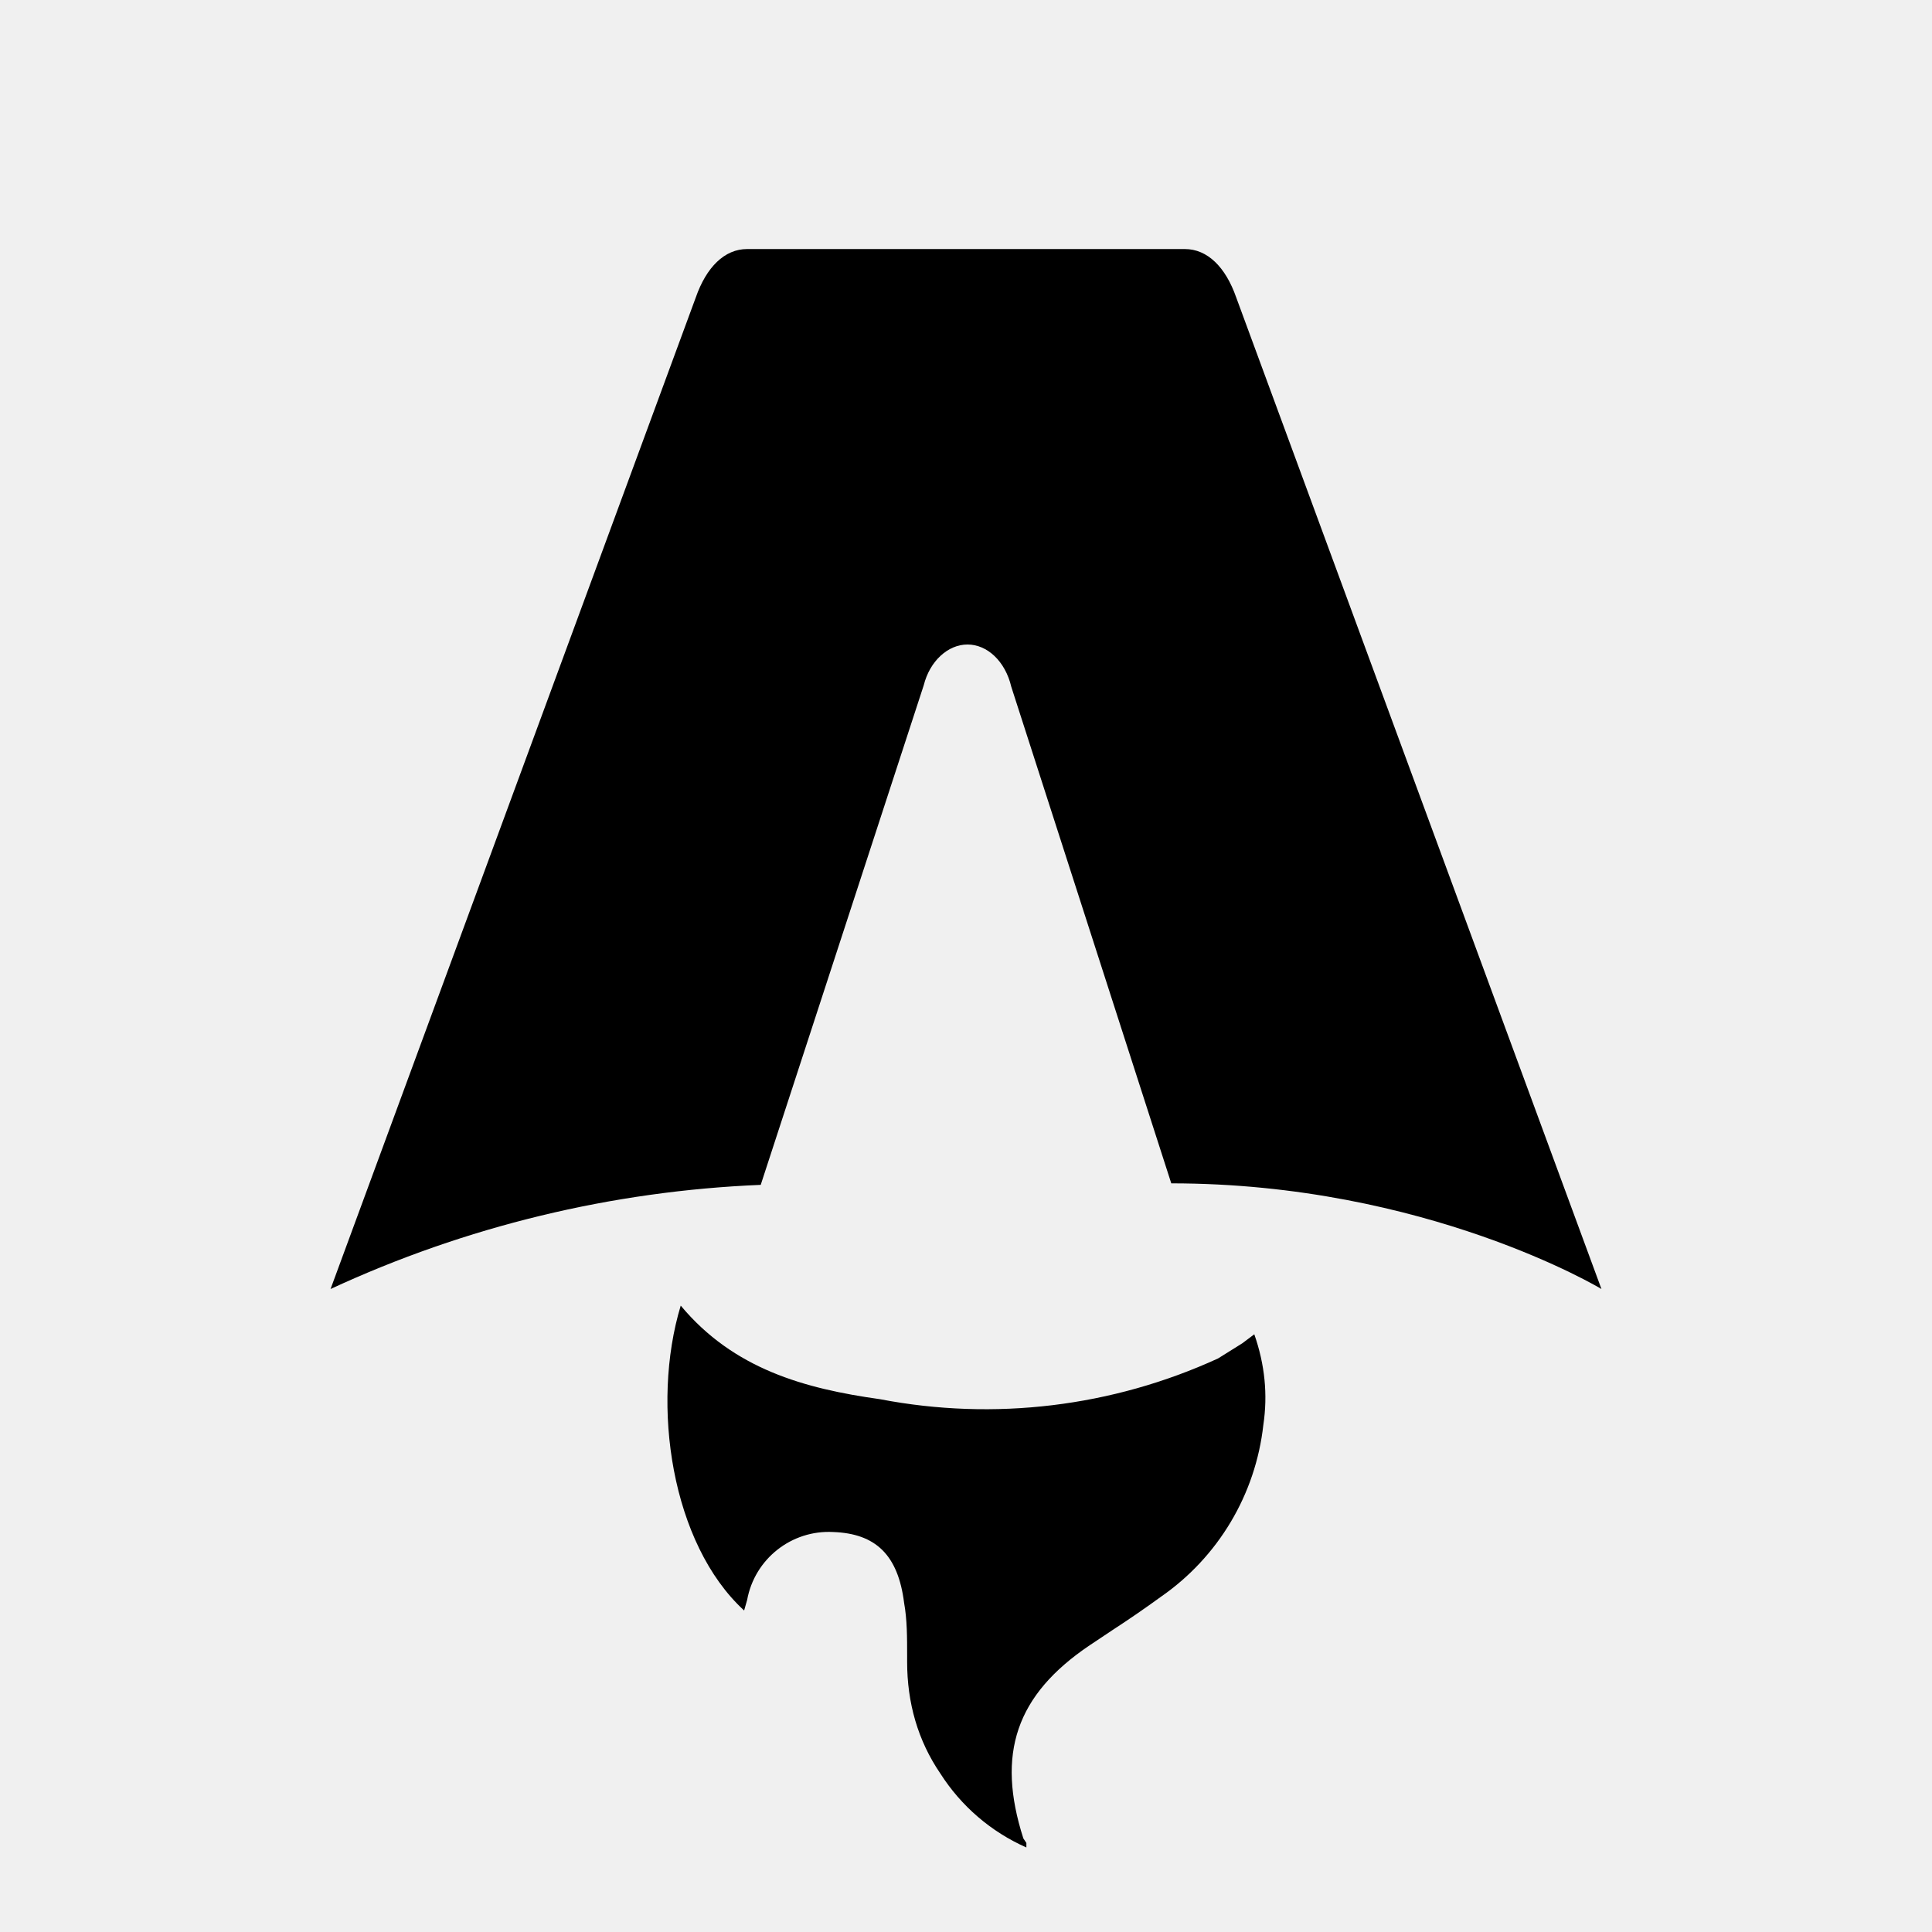
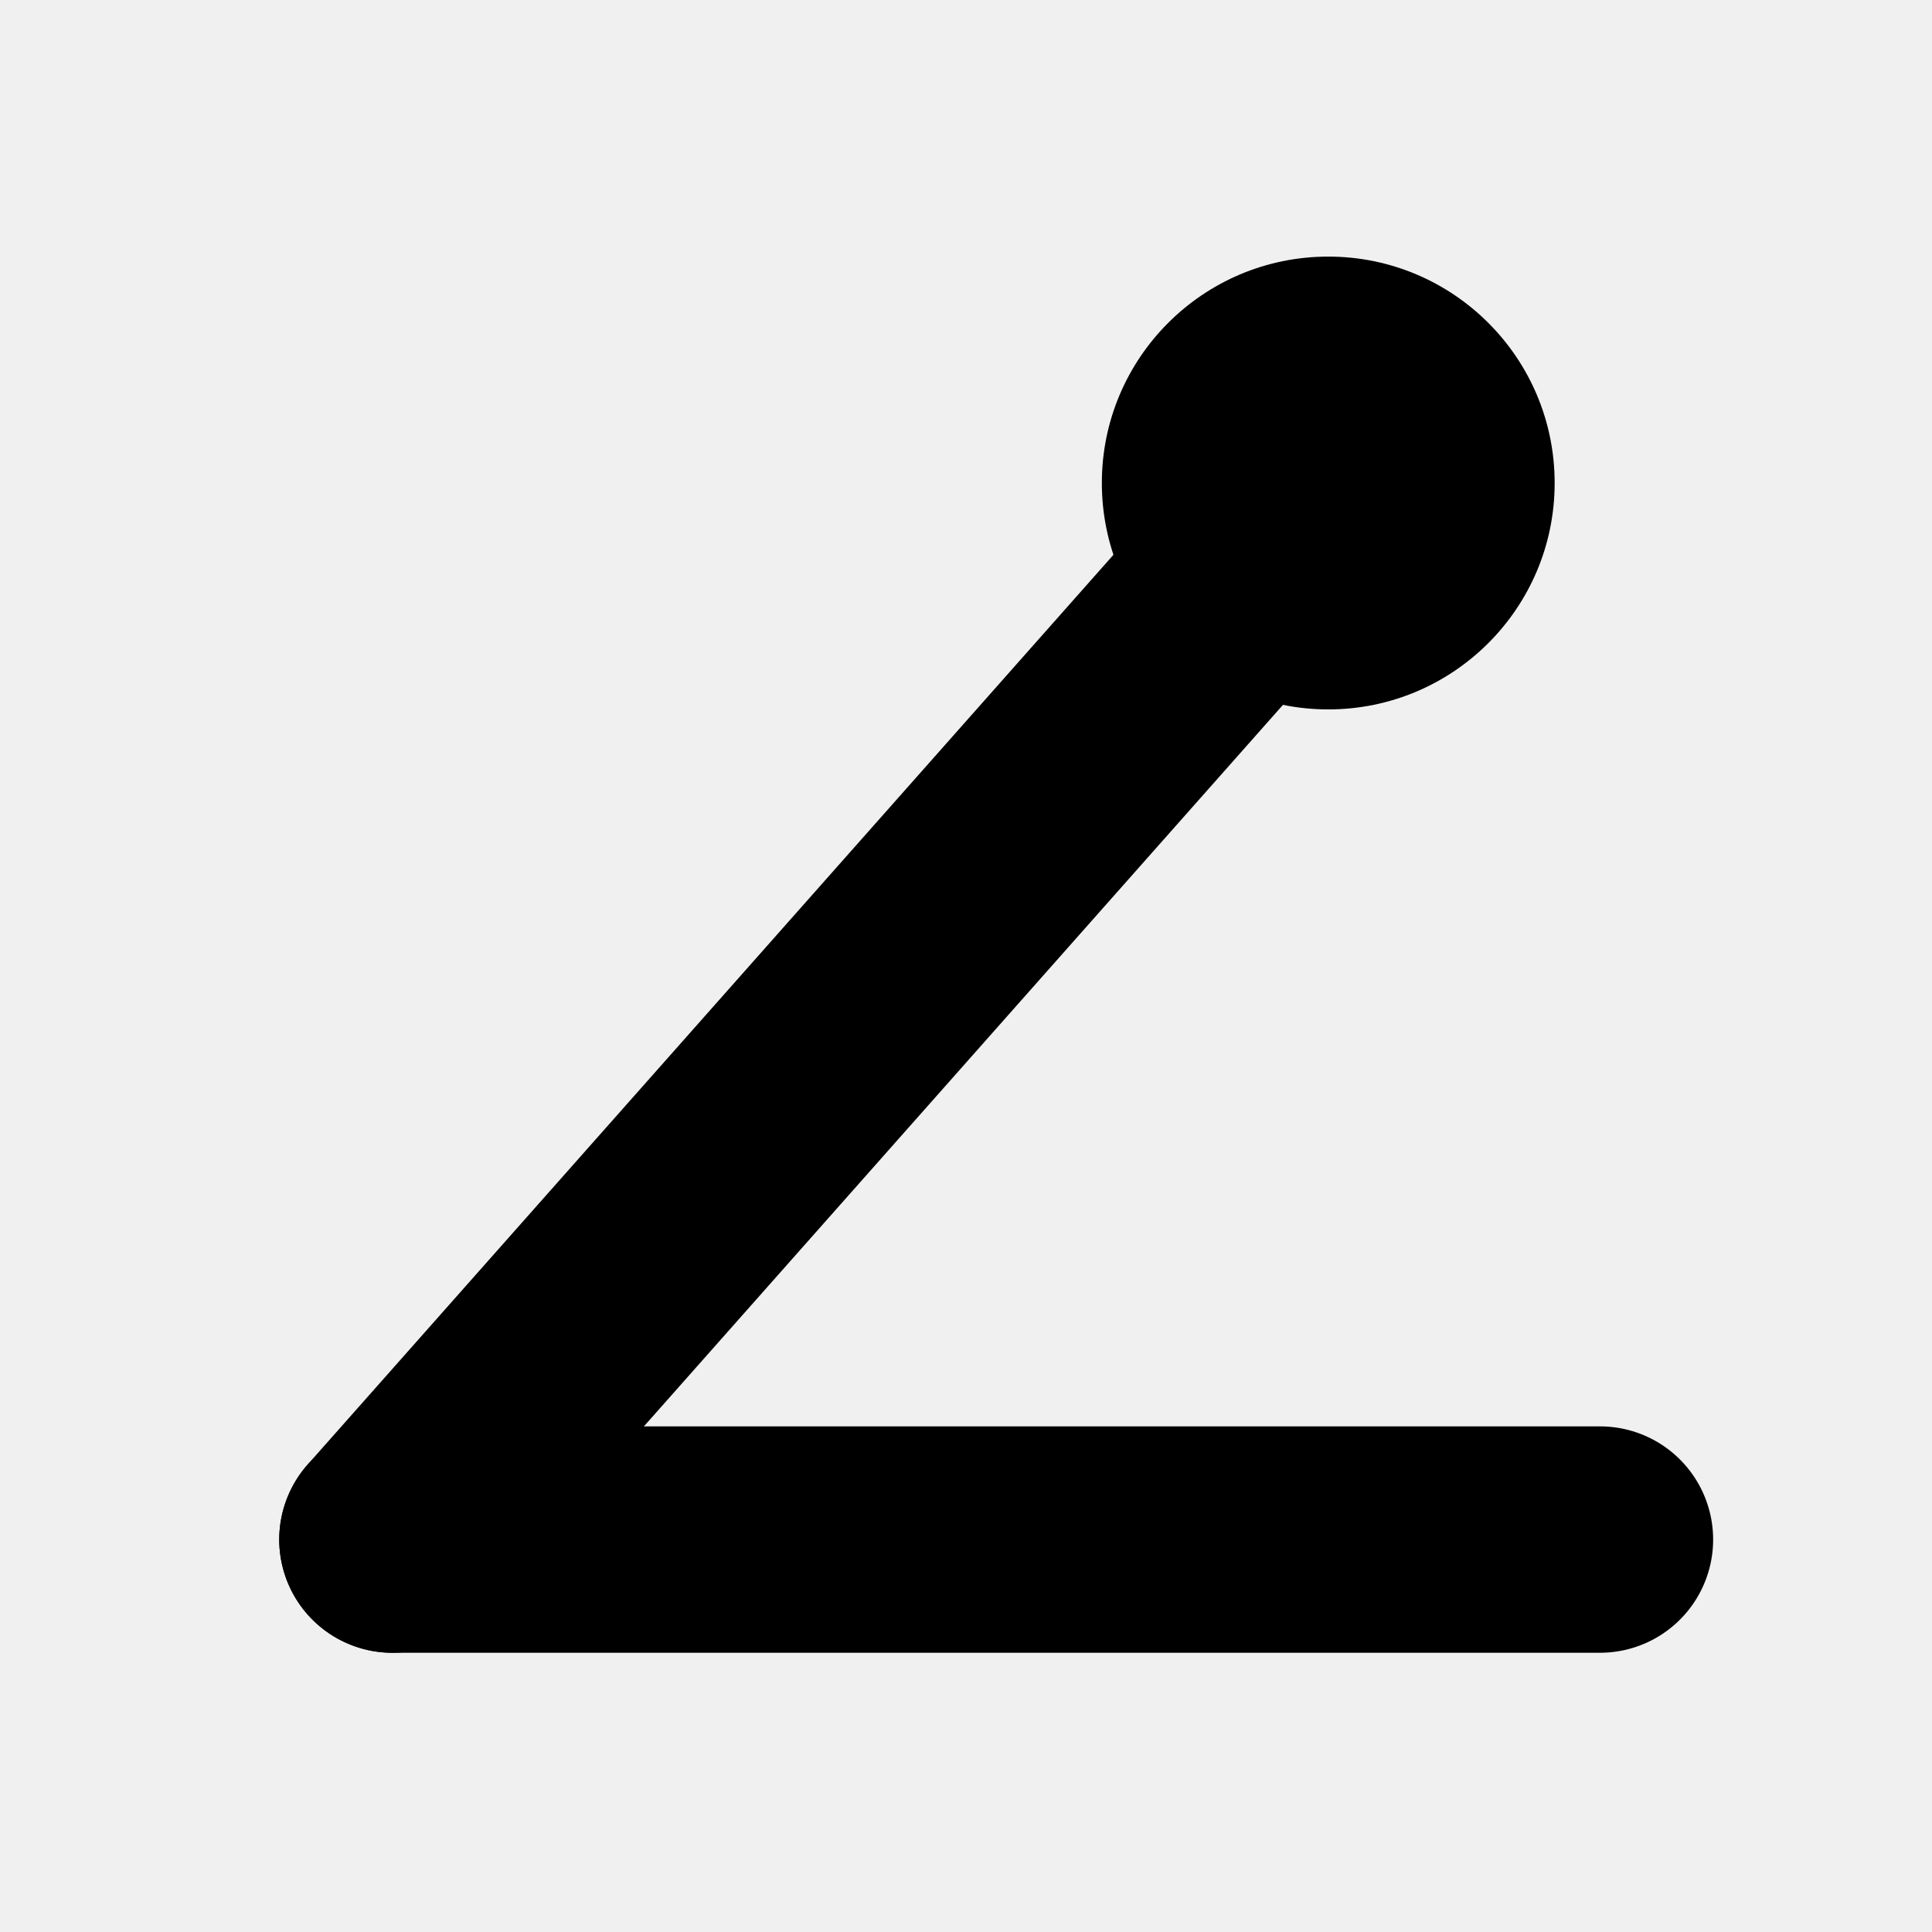
- <svg xmlns="http://www.w3.org/2000/svg" fill="none" viewBox="0 0 128 128">
-   <path d="M50.4 78.5a75.1 75.1 0 0 0-28.5 6.9l24.2-65.7c.7-2 1.9-3.2 3.4-3.2h29c1.5 0 2.7 1.2 3.4 3.2l24.2 65.7s-11.6-7-28.5-7L67 45.5c-.4-1.7-1.6-2.8-2.9-2.8-1.3 0-2.5 1.1-2.9 2.7L50.4 78.5Zm-1.1 28.2Zm-4.2-20.2c-2 6.6-.6 15.8 4.2 20.2a17.5 17.5 0 0 1 .2-.7 5.5 5.5 0 0 1 5.7-4.5c2.8.1 4.3 1.5 4.7 4.7.2 1.1.2 2.3.2 3.5v.4c0 2.7.7 5.2 2.2 7.4a13 13 0 0 0 5.7 4.9v-.3l-.2-.3c-1.8-5.6-.5-9.5 4.4-12.8l1.5-1a73 73 0 0 0 3.2-2.2 16 16 0 0 0 6.8-11.4c.3-2 .1-4-.6-6l-.8.6-1.6 1a37 37 0 0 1-22.4 2.7c-5-.7-9.7-2-13.2-6.2Z" />
+ <svg xmlns="http://www.w3.org/2000/svg" viewBox="0 0 128 128">
+   <g fill="none" stroke="#000" stroke-width="15" stroke-linecap="round" stroke-linejoin="round">
+     <path d="M26 102 H106" />
+     <path d="M26 102 L88 32" />
+   </g>
+   <circle cx="88" cy="32" r="15" fill="#000" />
  <style>
-         path { fill: #000; }
-         @media (prefers-color-scheme: dark) {
-             path { fill: #FFF; }
-         }
-     </style>
+     path { stroke: #000; }
+     circle { fill: #000; }
+     @media (prefers-color-scheme: dark) {
+       path { stroke: #FFF; }
+       circle { fill: #FFF; }
+     }
+   </style>
</svg>
